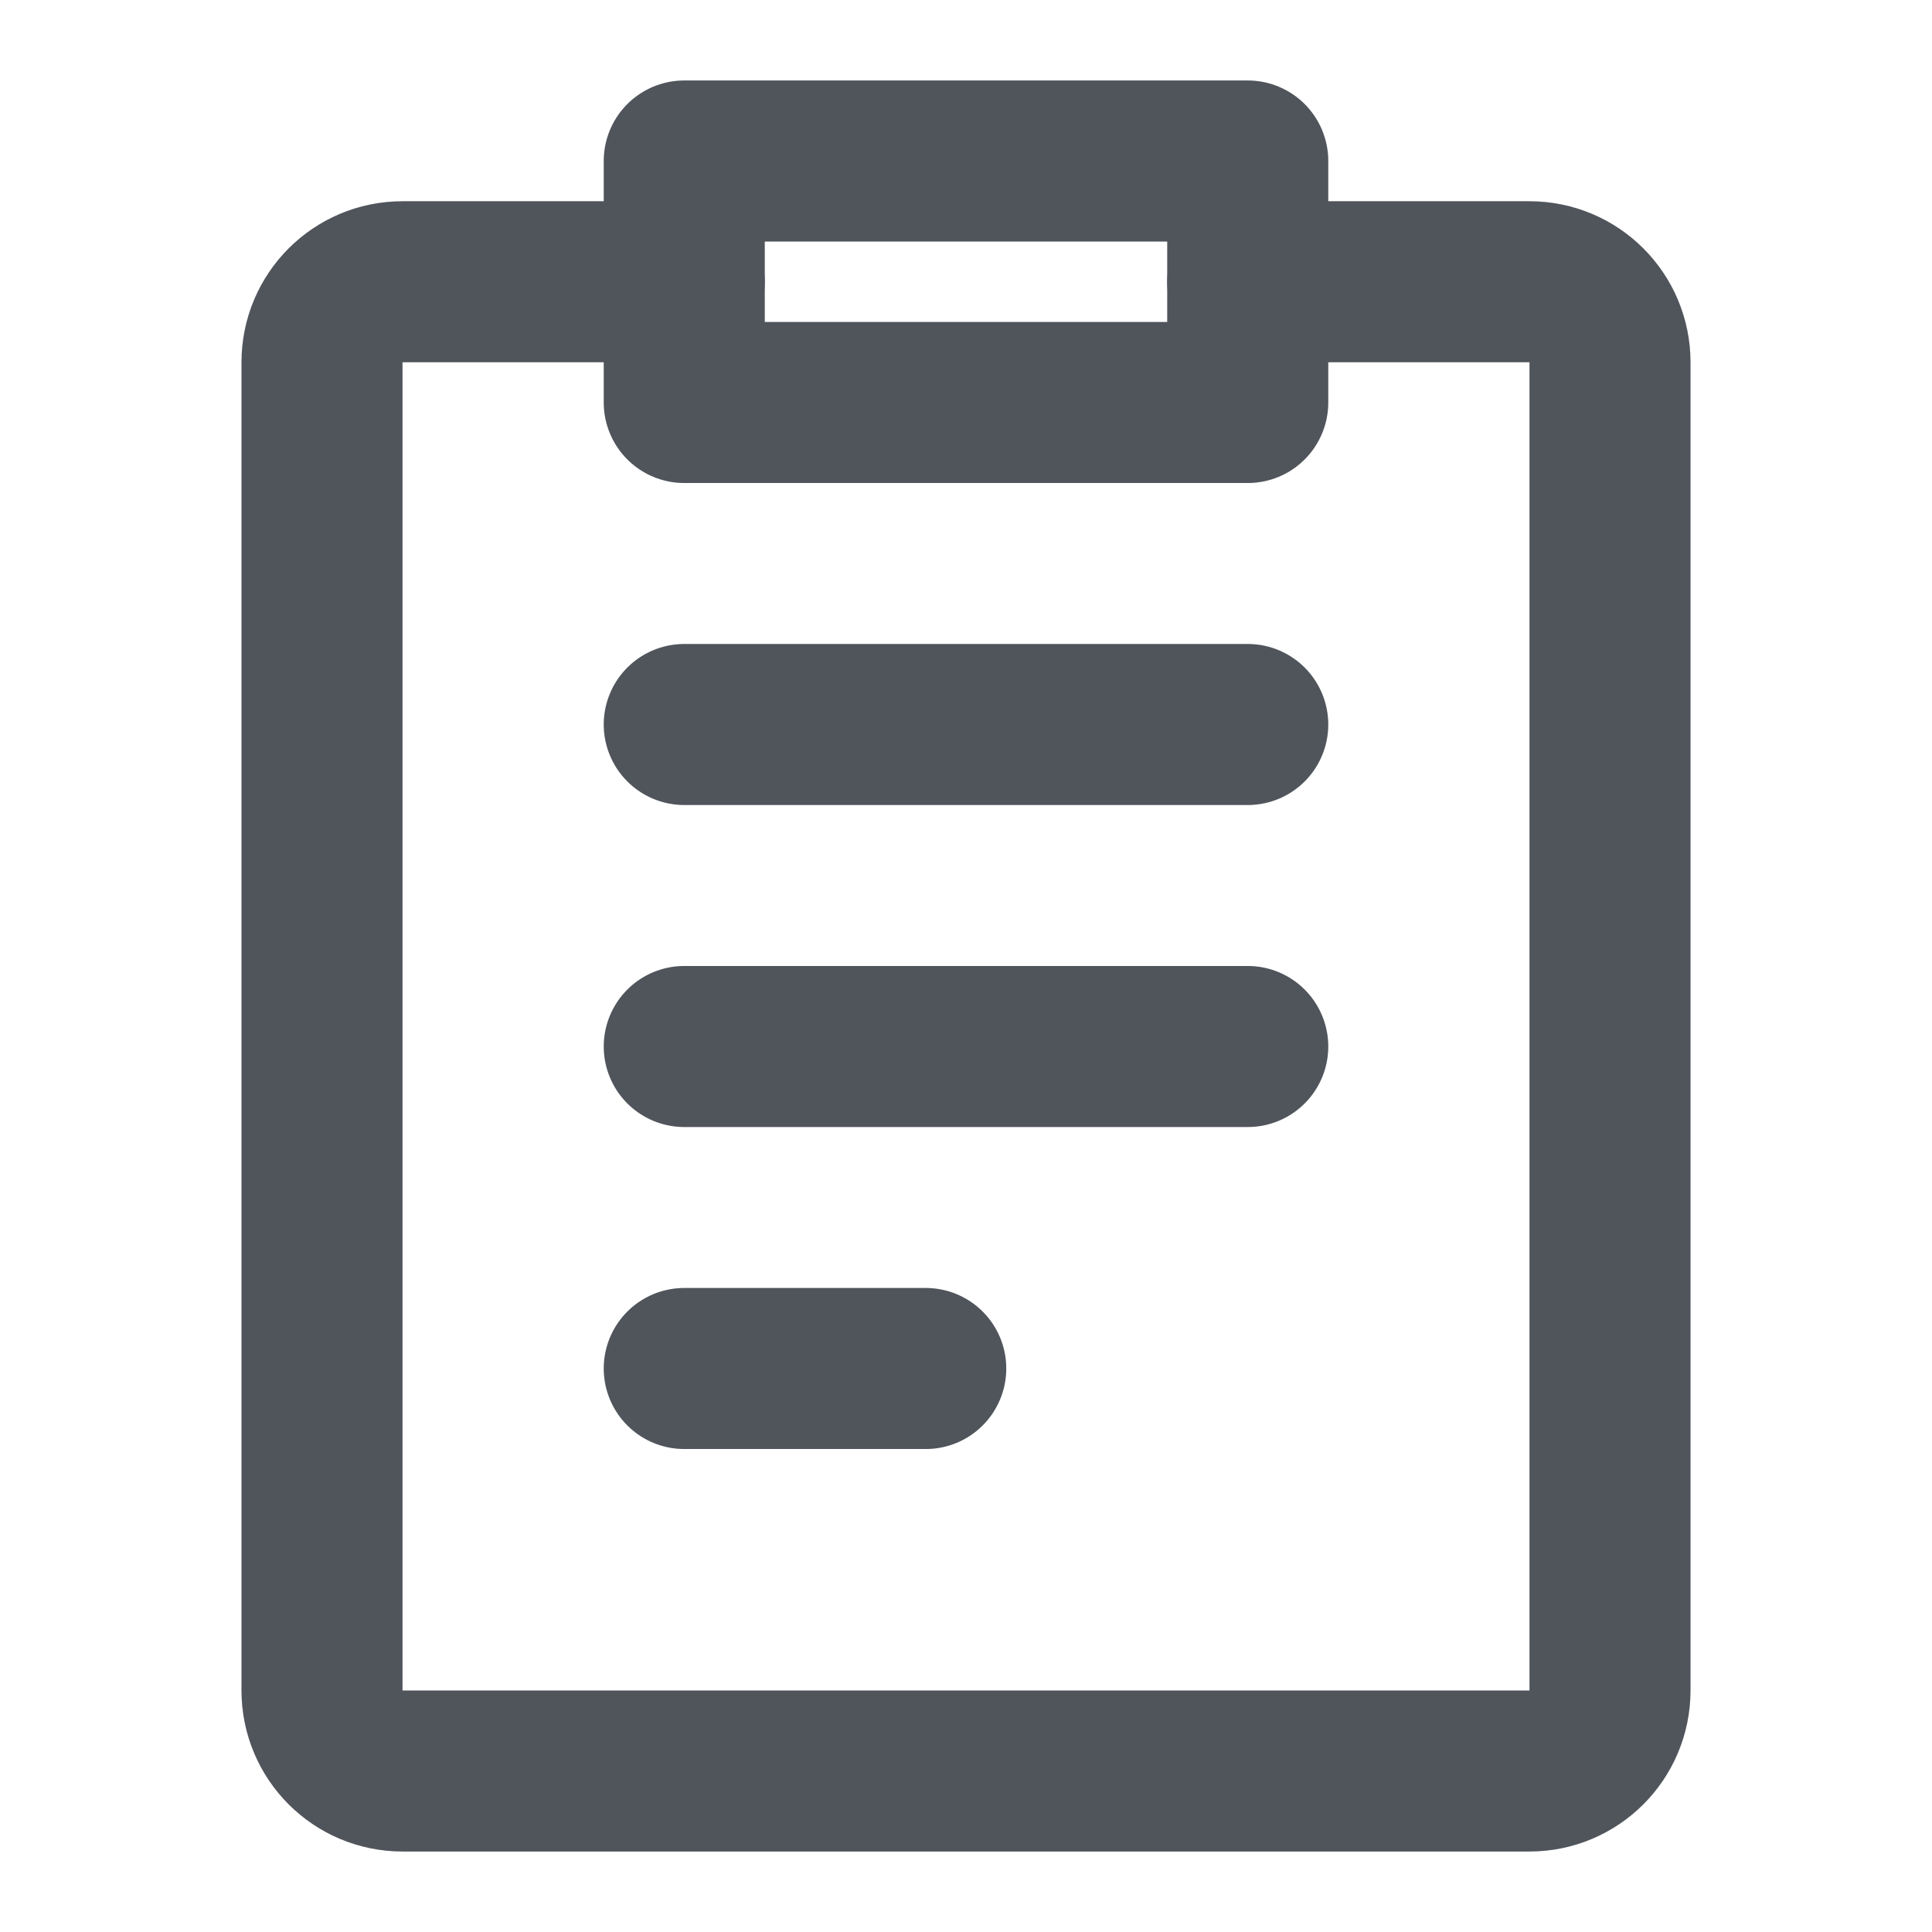
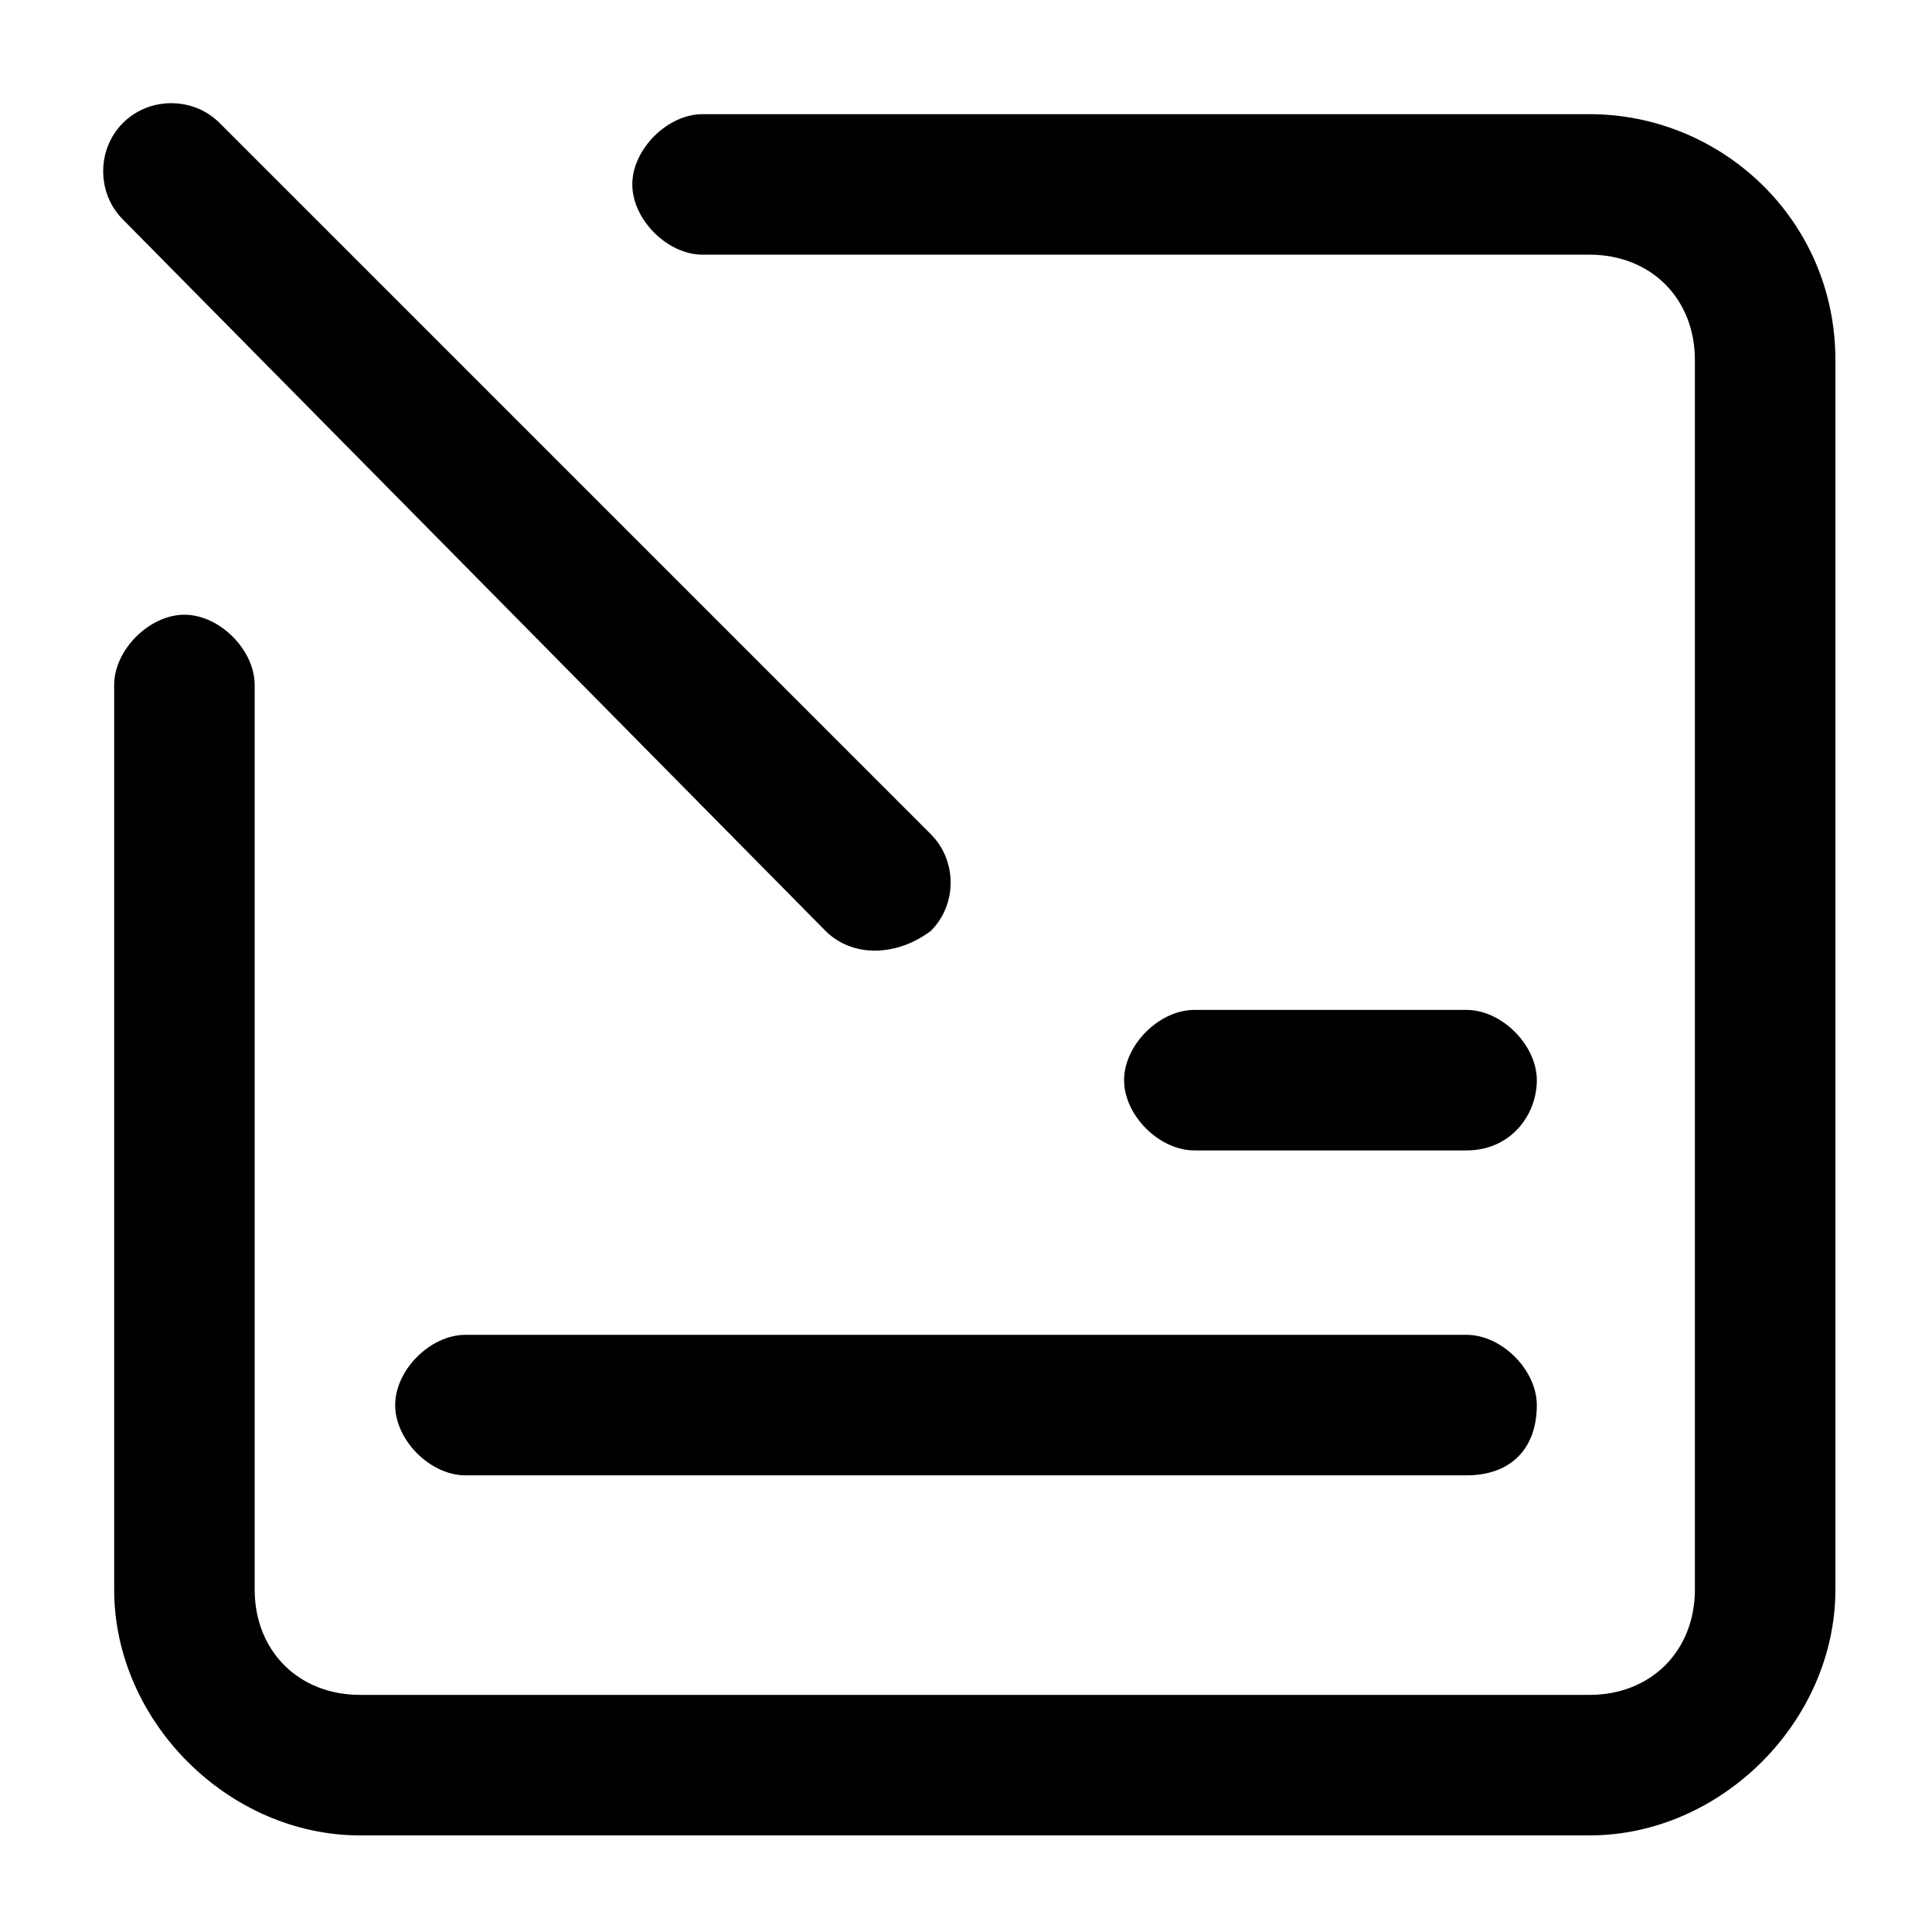
- <svg xmlns="http://www.w3.org/2000/svg" fill="none" viewBox="0 0 24 24">
-   <path stroke-linejoin="round" stroke-linecap="round" stroke-width="2" stroke="#646A73" d="M8.5 3.5H5a1 1 0 0 0-1 1V21a1 1 0 0 0 1 1h14a1 1 0 0 0 1-1V4.5a1 1 0 0 0-1-1h-3.5" />
-   <path stroke-linejoin="round" stroke-linecap="round" stroke-width="2" stroke-opacity=".2" stroke="#000" d="M8.5 3.5H5a1 1 0 0 0-1 1V21a1 1 0 0 0 1 1h14a1 1 0 0 0 1-1V4.5a1 1 0 0 0-1-1h-3.5" />
-   <path stroke-linejoin="round" stroke-width="2" stroke="#646A73" d="M15.5 2h-7v3h7V2Z" />
-   <path stroke-linejoin="round" stroke-width="2" stroke-opacity=".2" stroke="#000" d="M15.5 2h-7v3h7V2Z" />
-   <path stroke-linejoin="round" stroke-linecap="round" stroke-width="2" stroke="#646A73" d="M8.5 9h7" />
-   <path stroke-linejoin="round" stroke-linecap="round" stroke-width="2" stroke-opacity=".2" stroke="#000" d="M8.5 9h7" />
-   <path stroke-linejoin="round" stroke-linecap="round" stroke-width="2" stroke="#646A73" d="M8.5 13h7" />
-   <path stroke-linejoin="round" stroke-linecap="round" stroke-width="2" stroke-opacity=".2" stroke="#000" d="M8.5 13h7" />
-   <path stroke-linejoin="round" stroke-linecap="round" stroke-width="2" stroke="#646A73" d="M8.5 17h3" />
-   <path stroke-linejoin="round" stroke-linecap="round" stroke-width="2" stroke-opacity=".2" stroke="#000" d="M8.5 17h3" />
+ <svg xmlns="http://www.w3.org/2000/svg" t="1676623249206" class="icon" viewBox="0 0 1024 1024" version="1.1" p-id="37900" width="200" height="200">
+   <path d="M842.473 60.509H372.364c-18.618 0-37.236 18.618-37.236 37.236s18.618 37.236 37.236 37.236h470.109c32.582 0 55.855 23.273 55.855 55.855v651.636c0 32.582-23.273 55.855-55.855 55.855h-651.636c-32.582 0-55.855-23.273-55.855-55.855V363.055c0-18.618-18.618-37.236-37.236-37.236s-37.236 18.618-37.236 37.236v479.418c0 69.818 60.509 130.327 130.327 130.327h651.636c69.818 0 130.327-60.509 130.327-130.327v-651.636c0-74.473-60.509-130.327-130.327-130.327z" p-id="37901" fill="#000000" />
+   <path d="M777.309 609.745c23.273 0 37.236-18.618 37.236-37.236s-18.618-37.236-37.236-37.236h-144.291c-18.618 0-37.236 18.618-37.236 37.236s18.618 37.236 37.236 37.236h144.291zM437.527 493.382c13.964 13.964 37.236 13.964 55.855 0 13.964-13.964 13.964-37.236 0-51.2l-377.018-377.018c-13.964-13.964-37.236-13.964-51.2 0s-13.964 37.236 0 51.2l372.364 377.018zM209.455 744.727c0 18.618 18.618 37.236 37.236 37.236h530.618c23.273 0 37.236-13.964 37.236-37.236 0-18.618-18.618-37.236-37.236-37.236h-530.618c-18.618 0-37.236 18.618-37.236 37.236z" p-id="37902" fill="#000000" />
</svg>
